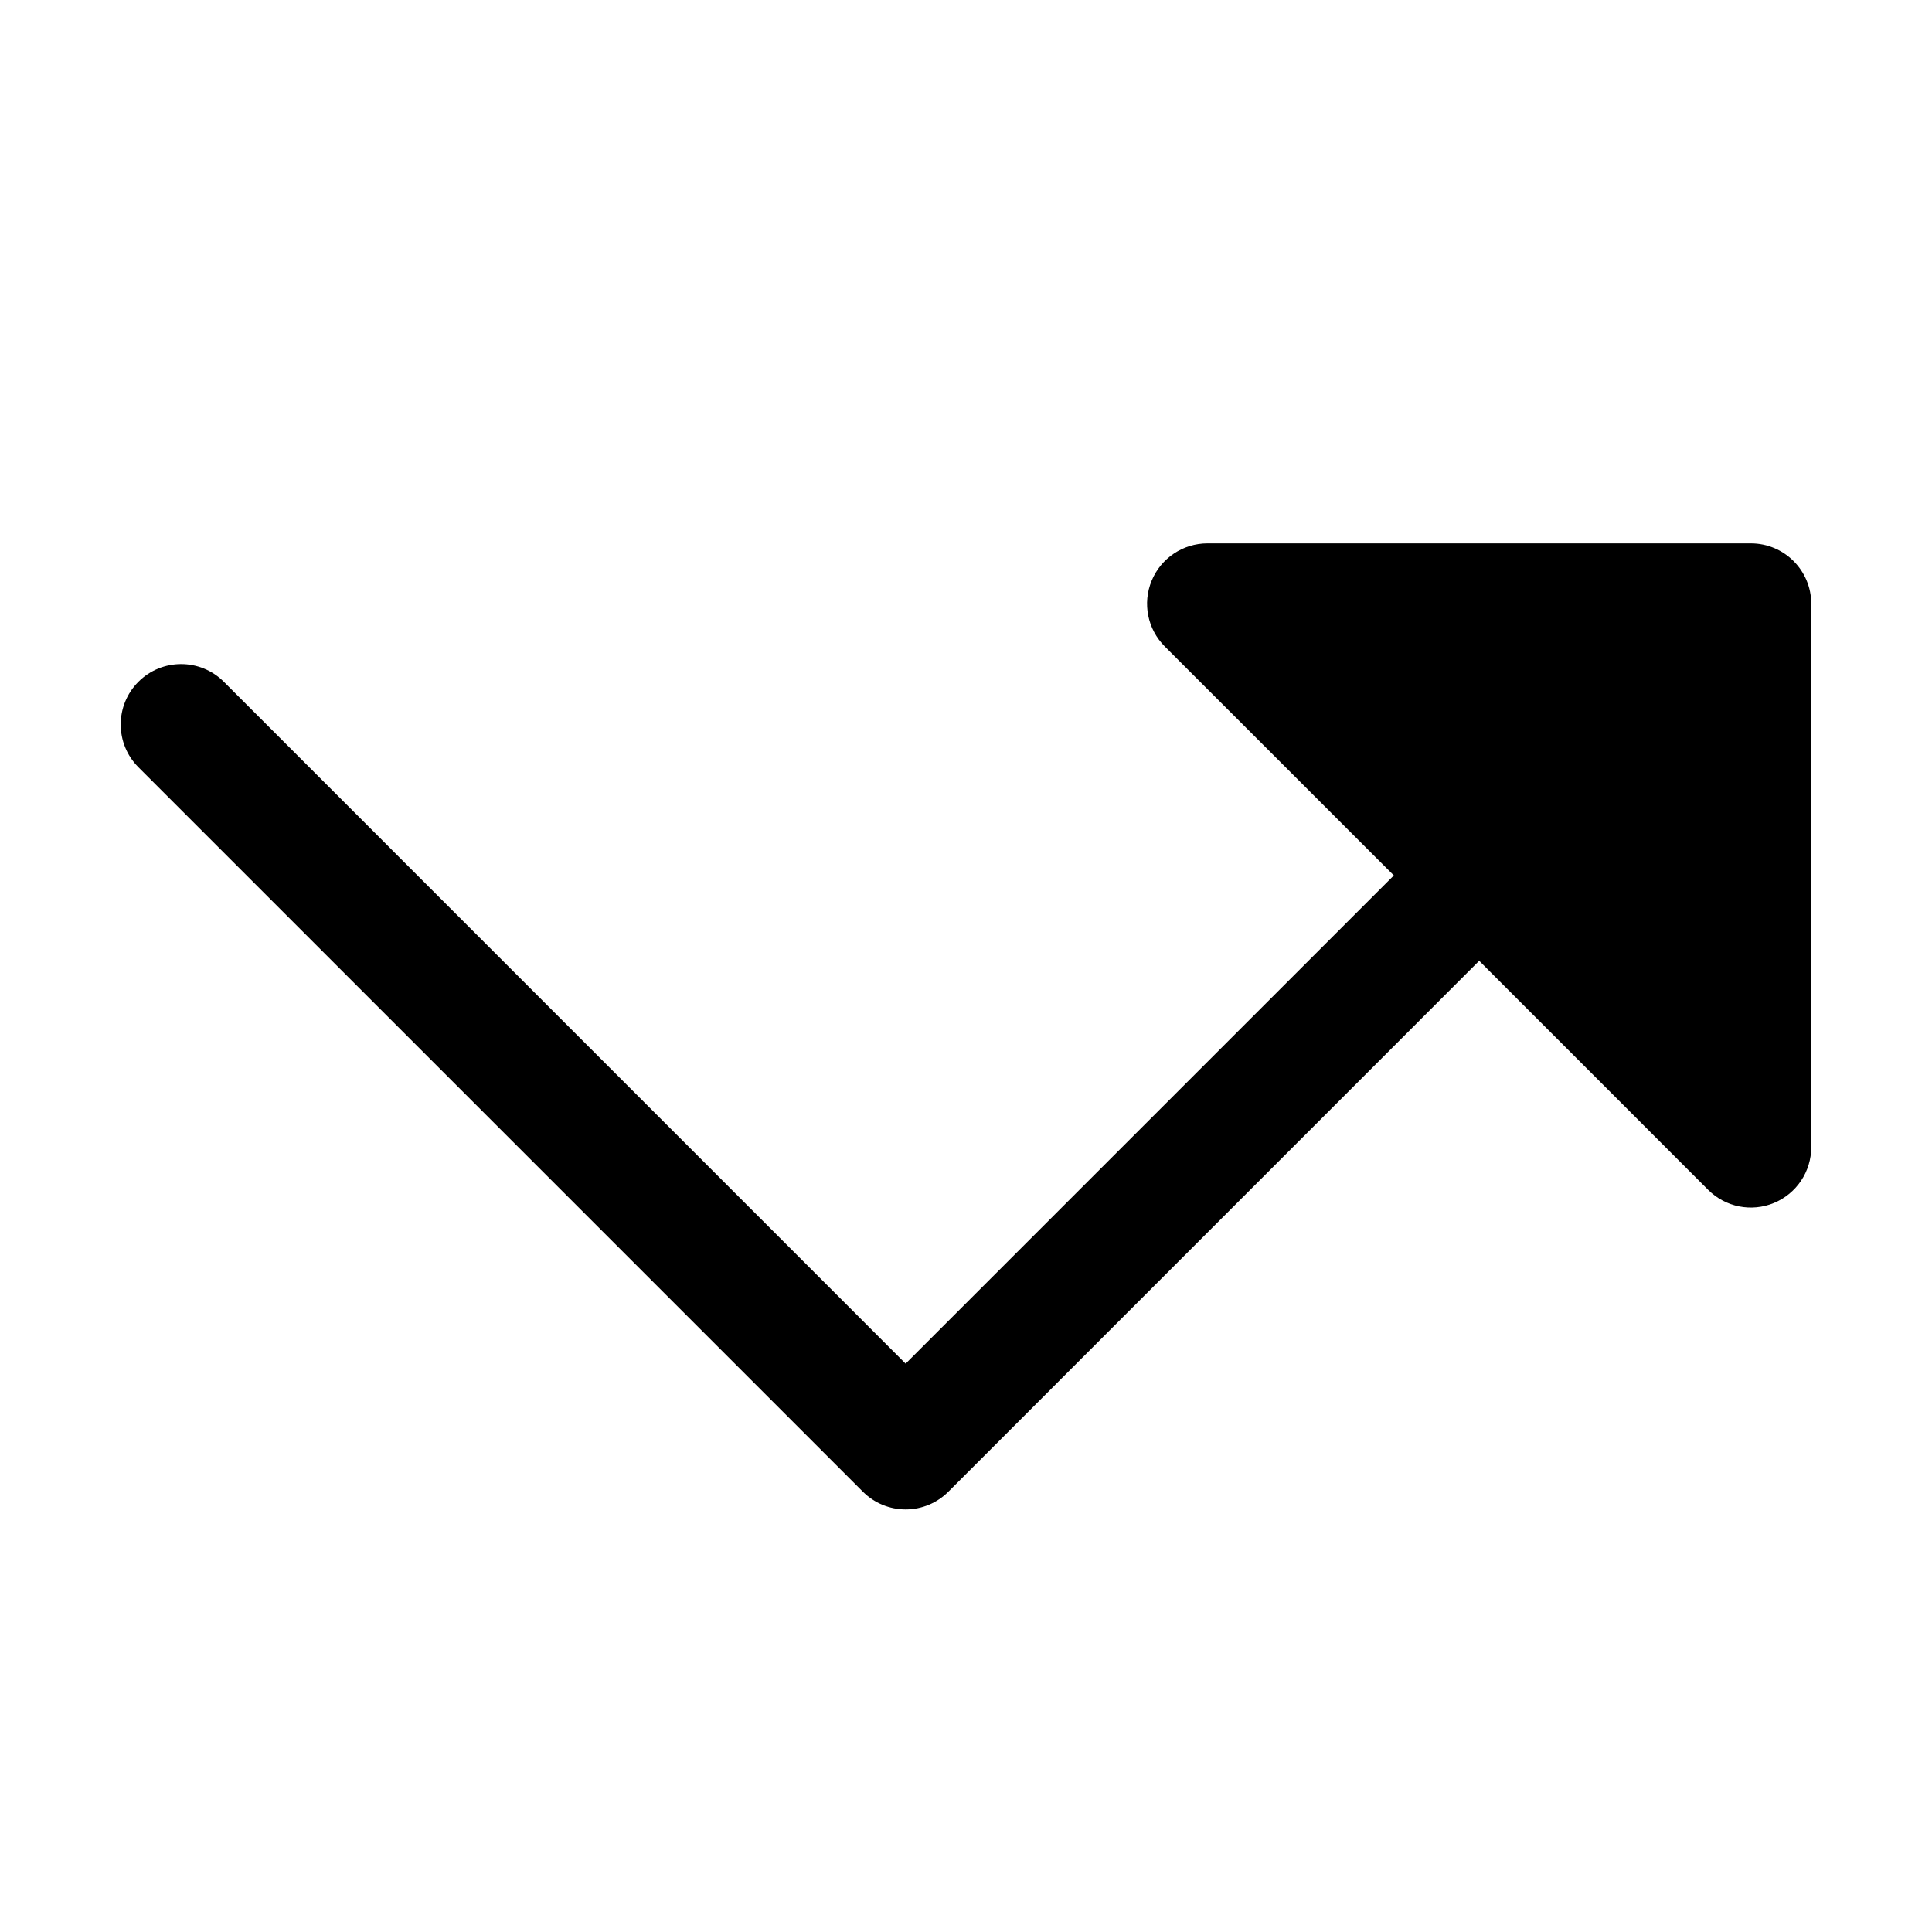
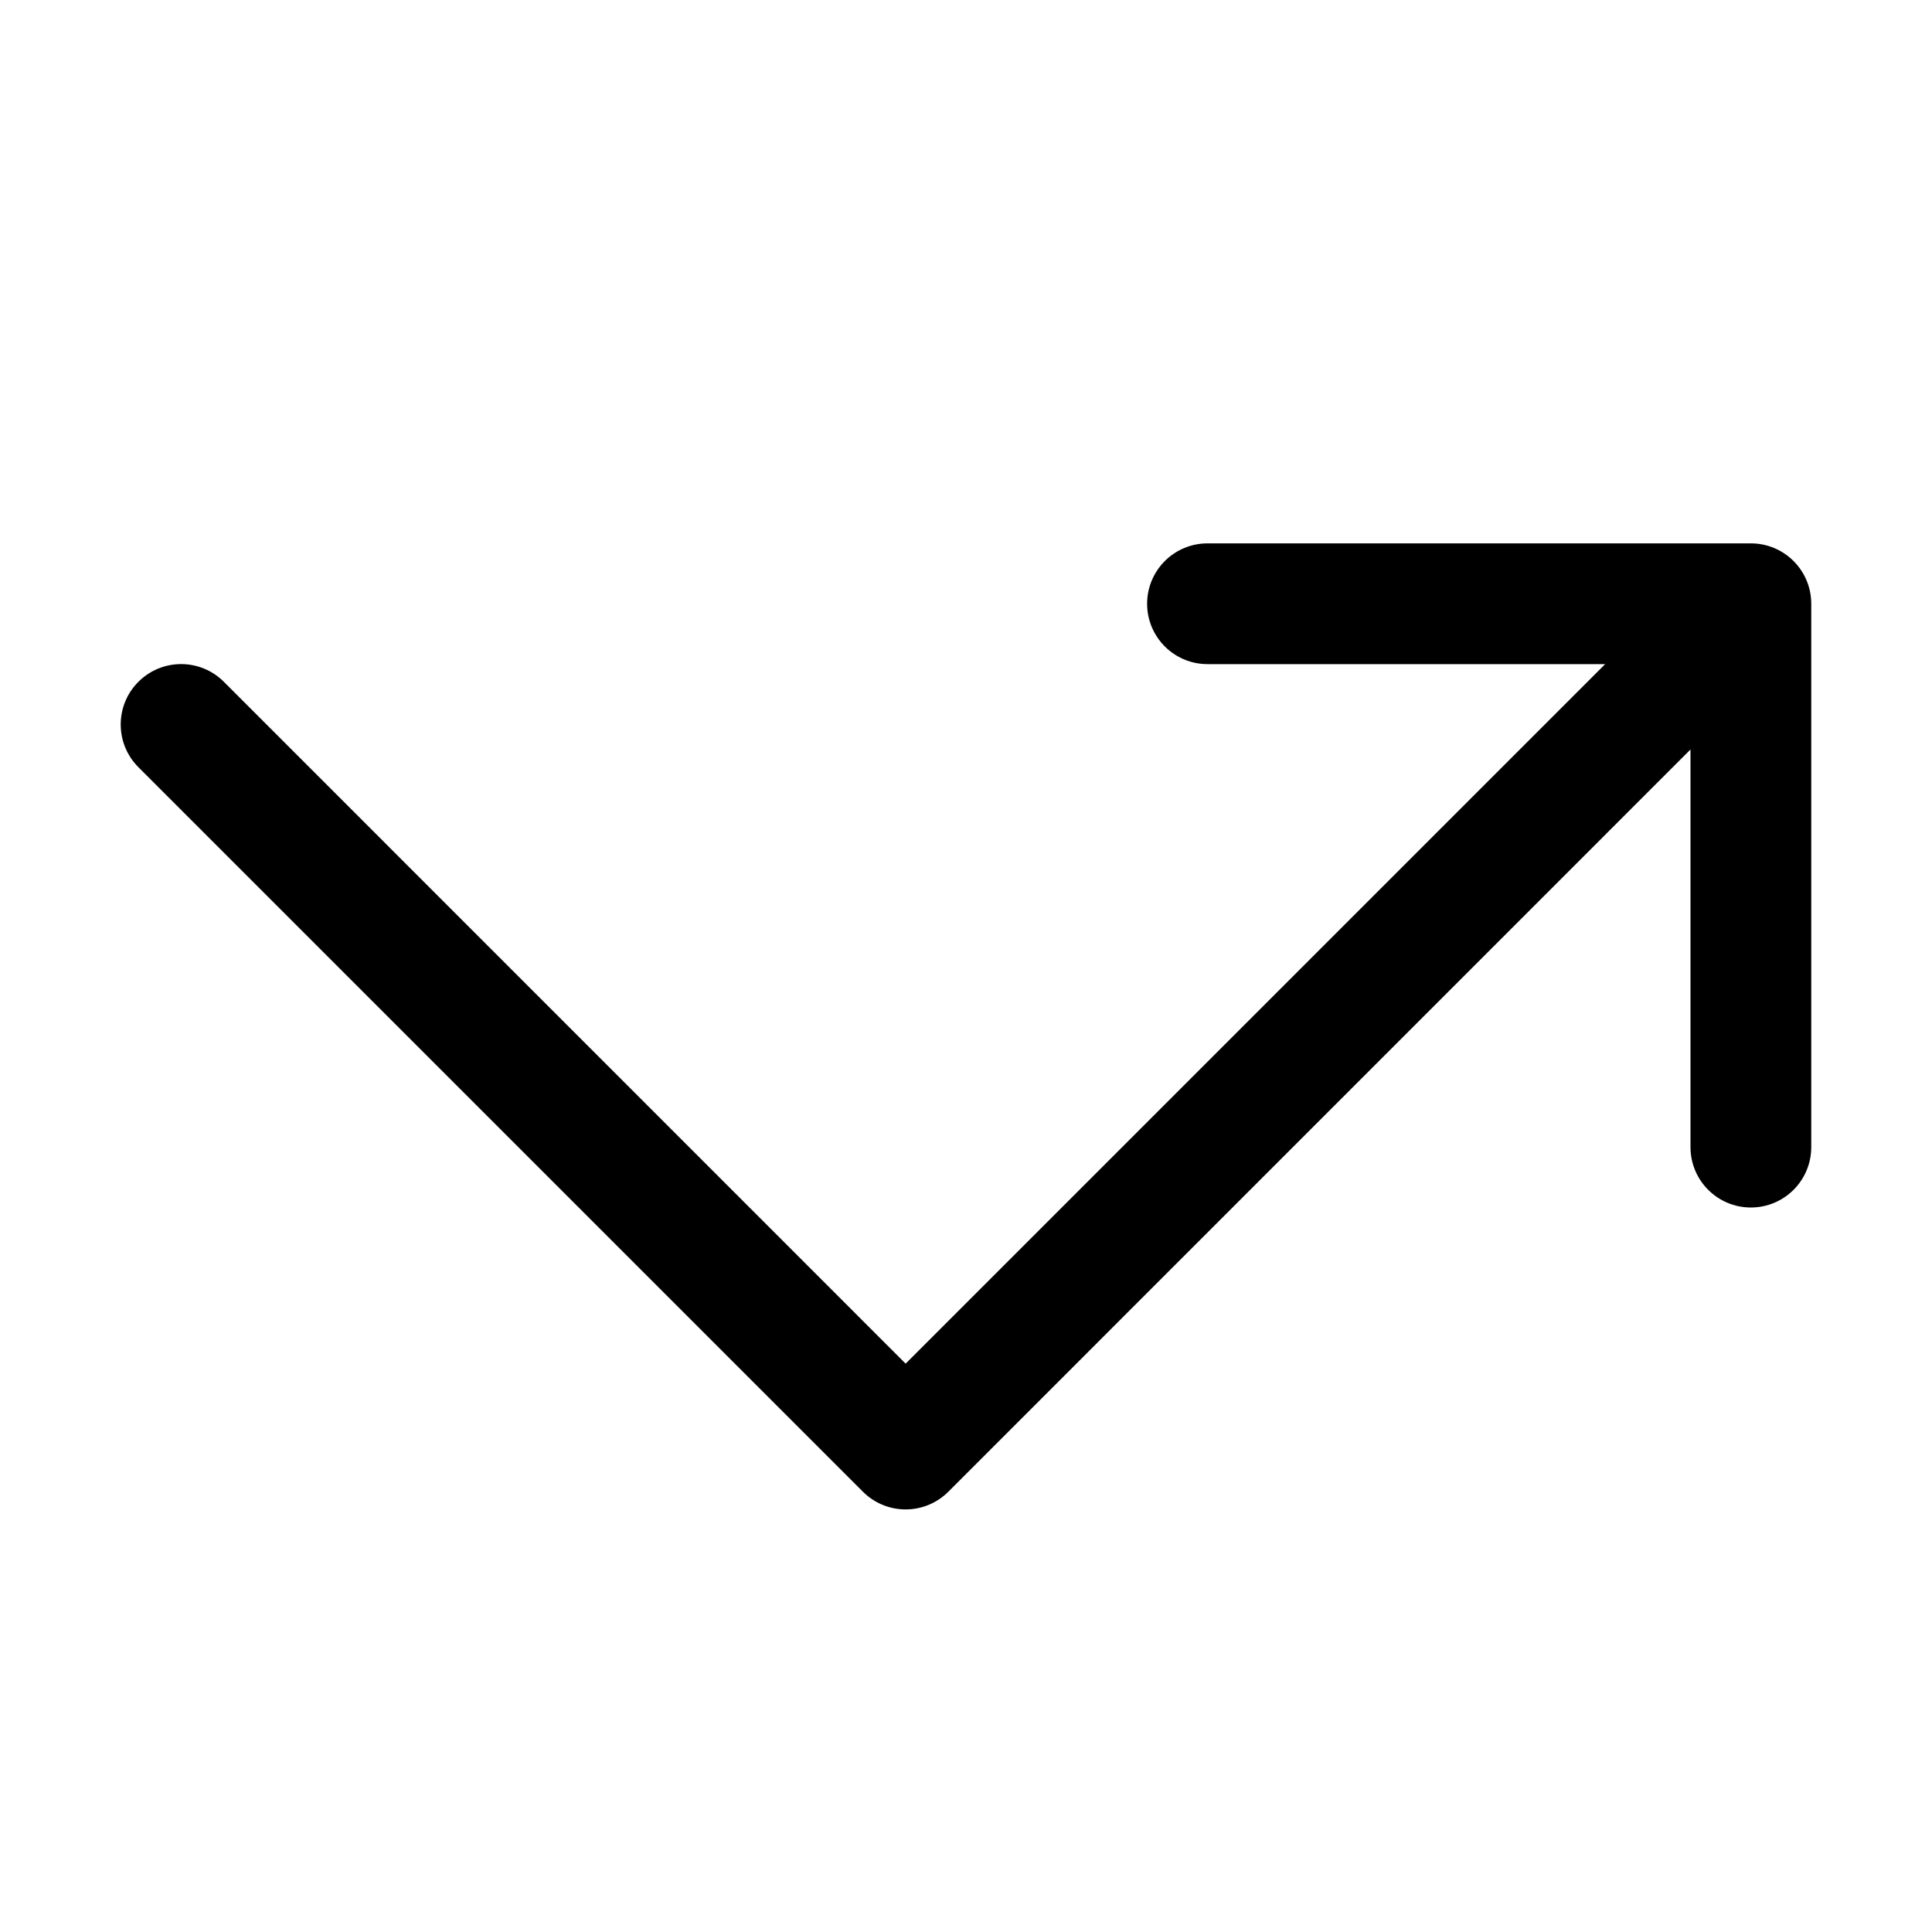
<svg xmlns="http://www.w3.org/2000/svg" viewBox="0 0 256 256" fill="currentColor">
-   <path d="M240,80v72a8,8,0,0,1-13.66,5.66L196,127.31l-70.34,70.35a8,8,0,0,1-11.32,0l-96-96A8,8,0,0,1,29.66,90.34L120,180.69,184.69,116,154.34,85.66A8,8,0,0,1,160,72h72A8,8,0,0,1,240,80Z" />
+   <path d="M240,80v72a8,8,0,0,1-16,0V99.31l-98.34,98.35a8,8,0,0,1-11.32,0l-96-96A8,8,0,0,1,29.66,90.34L120,180.69,212.69,88H160a8,8,0,0,1,0-16h72A8,8,0,0,1,240,80Z" />
</svg>
